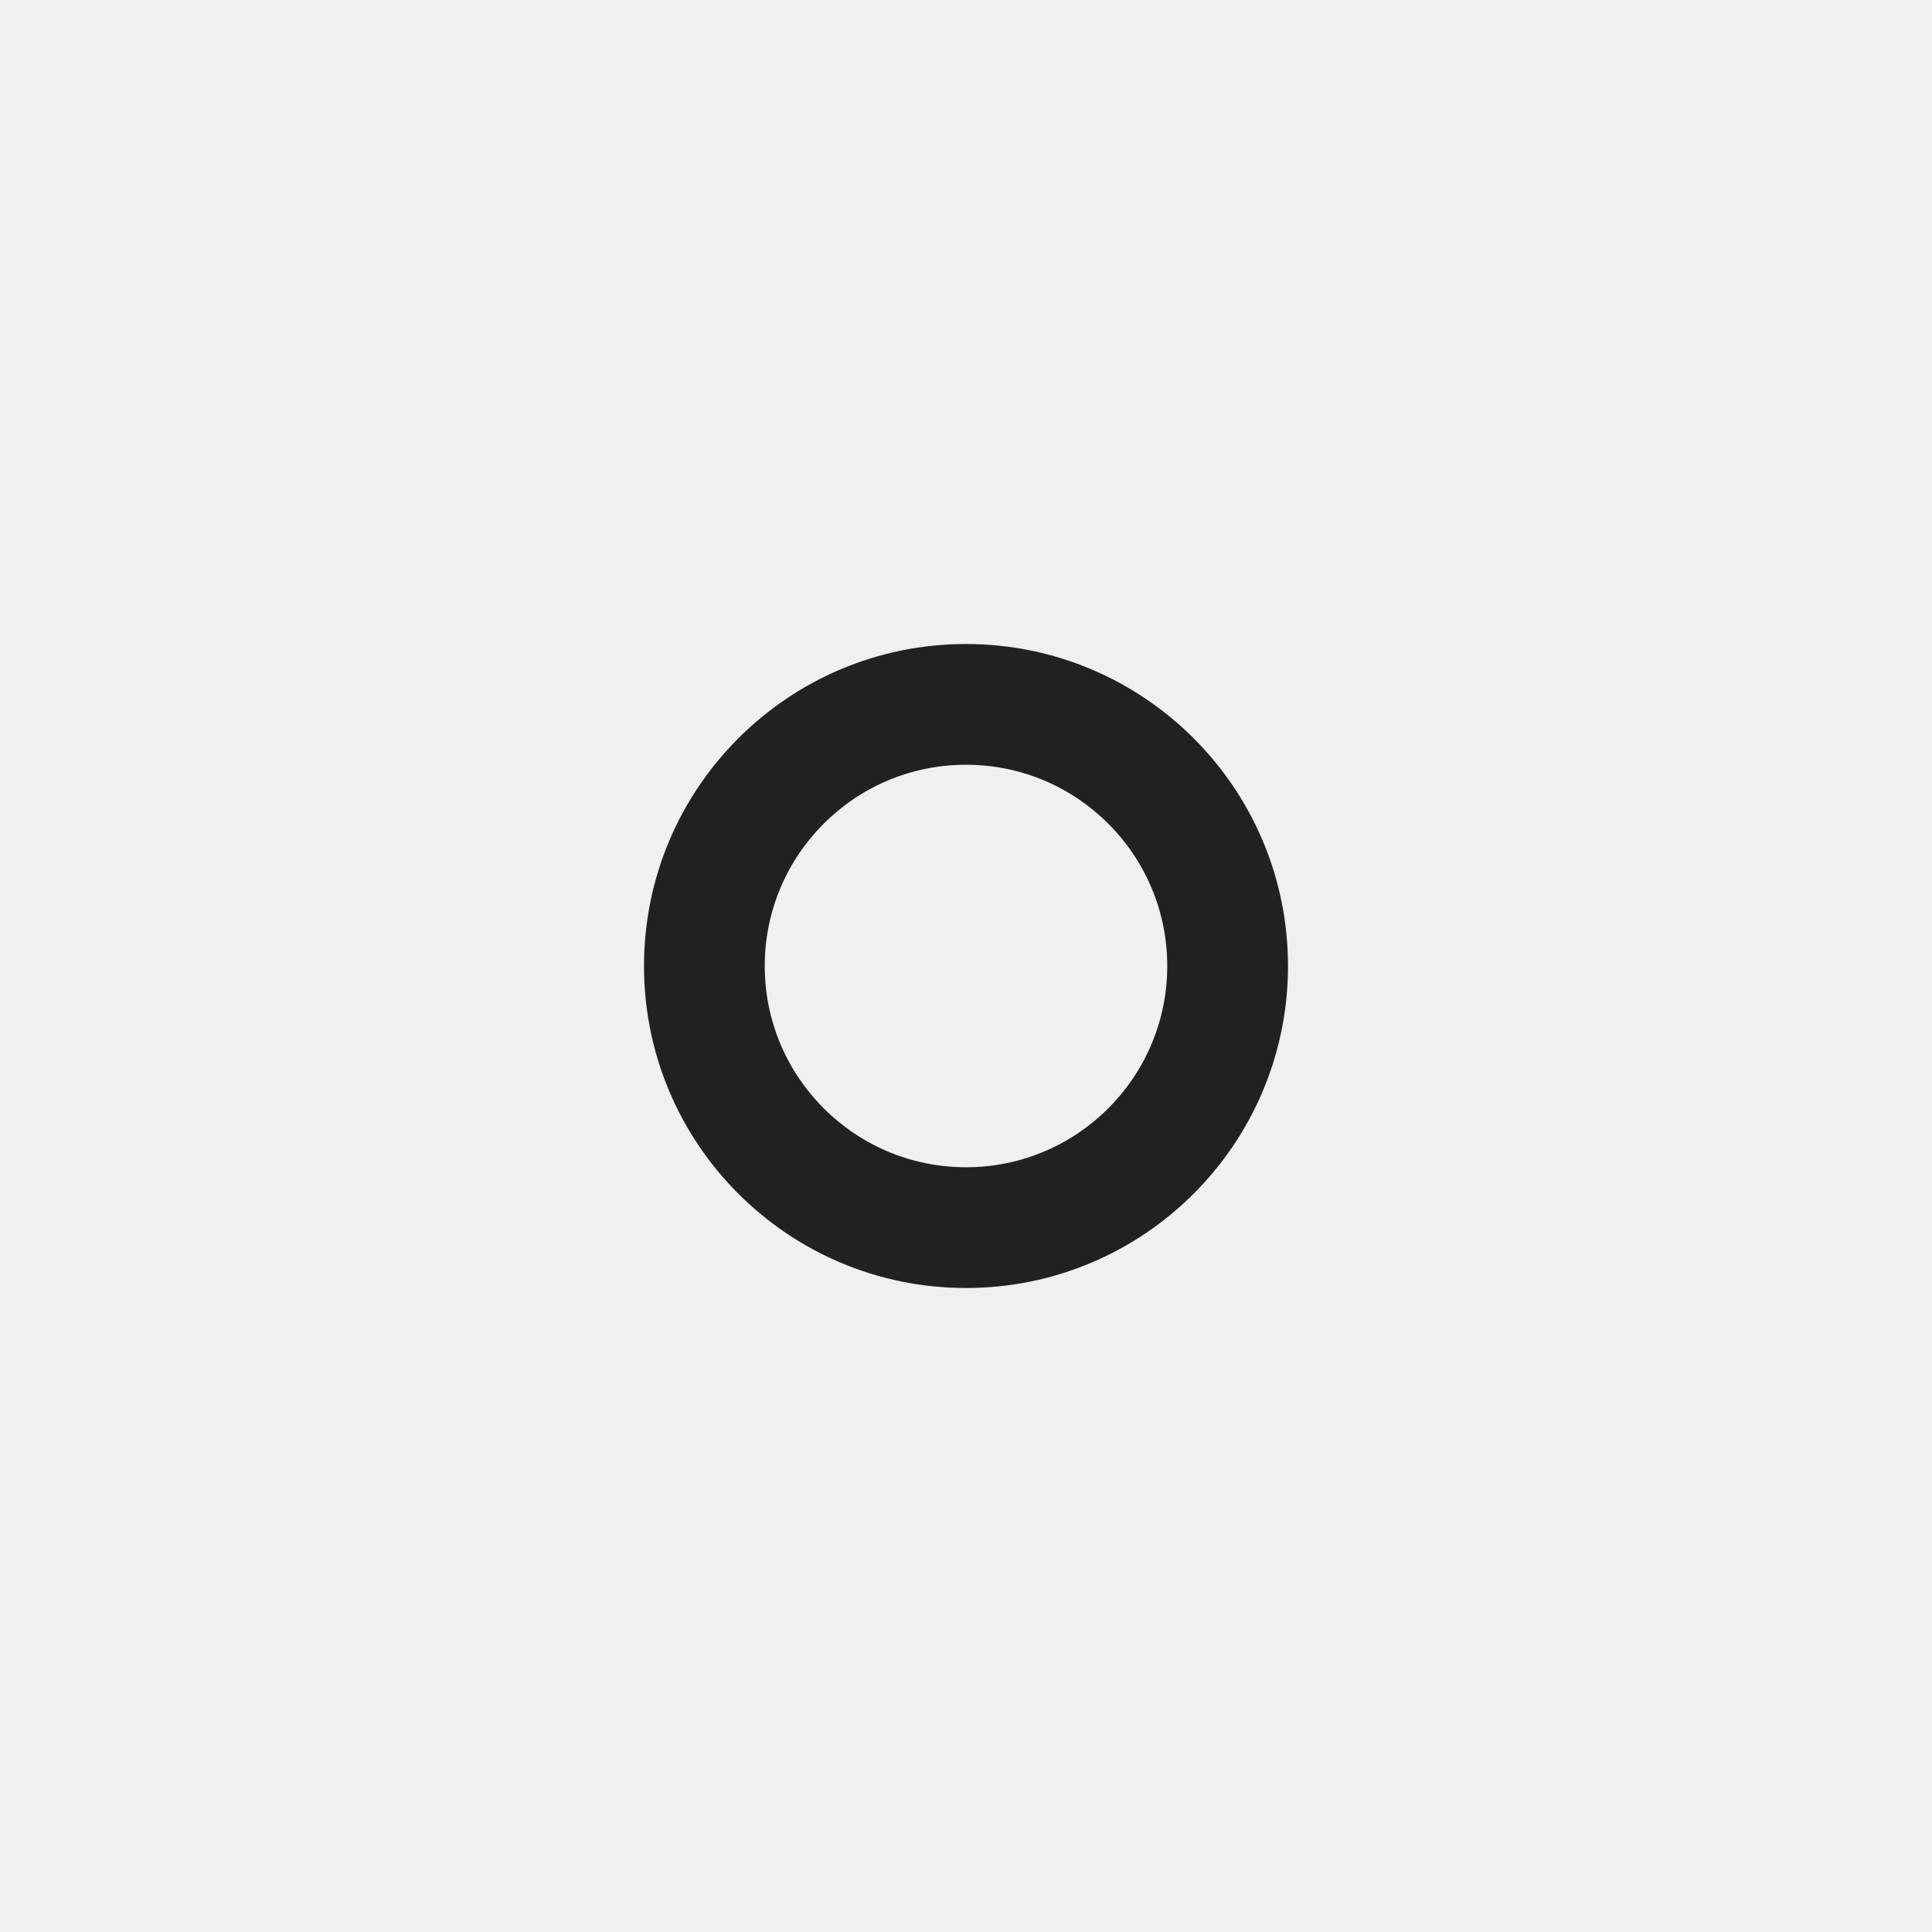
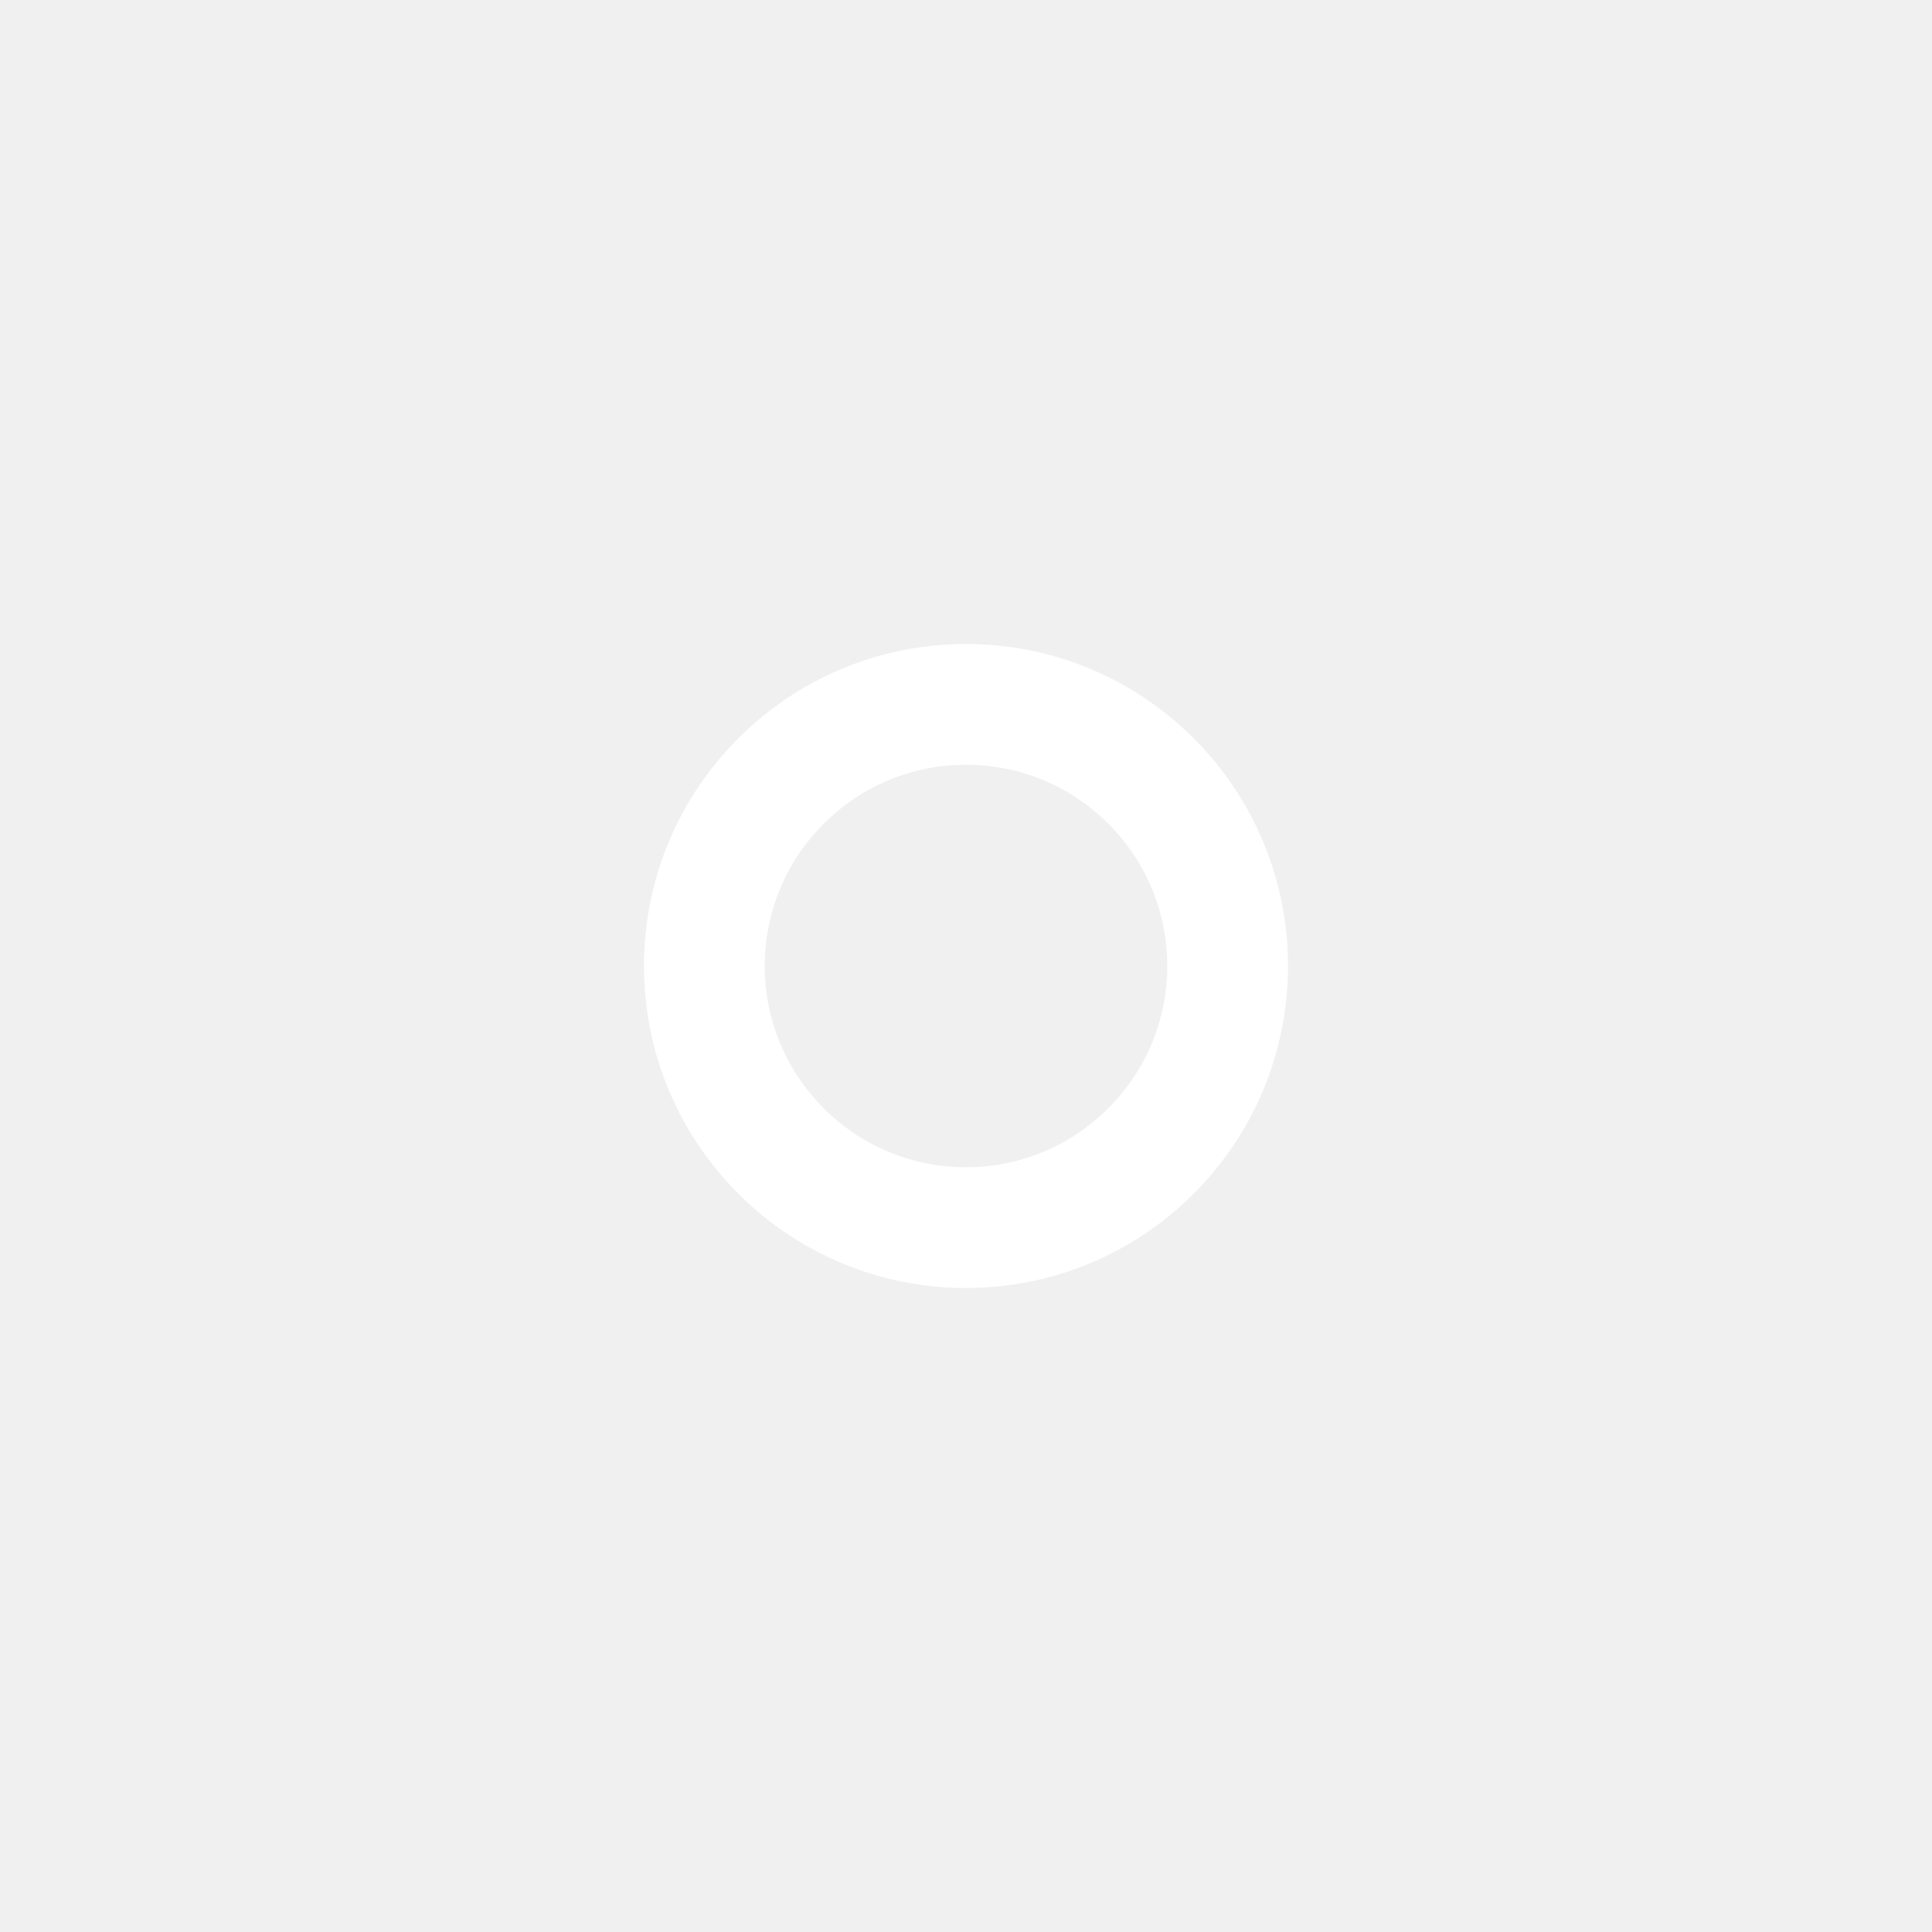
<svg xmlns="http://www.w3.org/2000/svg" width="24" height="24" fill="none" viewBox="0 0 24 24">
-   <path d="M12 9.5a2.5 2.5 0 1 0 0 5 2.5 2.5 0 0 0 0-5ZM8 12a4 4 0 1 1 8 0 4 4 0 0 1-8 0Z" fill="#212121" />
+   <path d="M12 9.5a2.5 2.5 0 1 0 0 5 2.5 2.5 0 0 0 0-5ZM8 12a4 4 0 1 1 8 0 4 4 0 0 1-8 0Z" fill="white" />
</svg>
